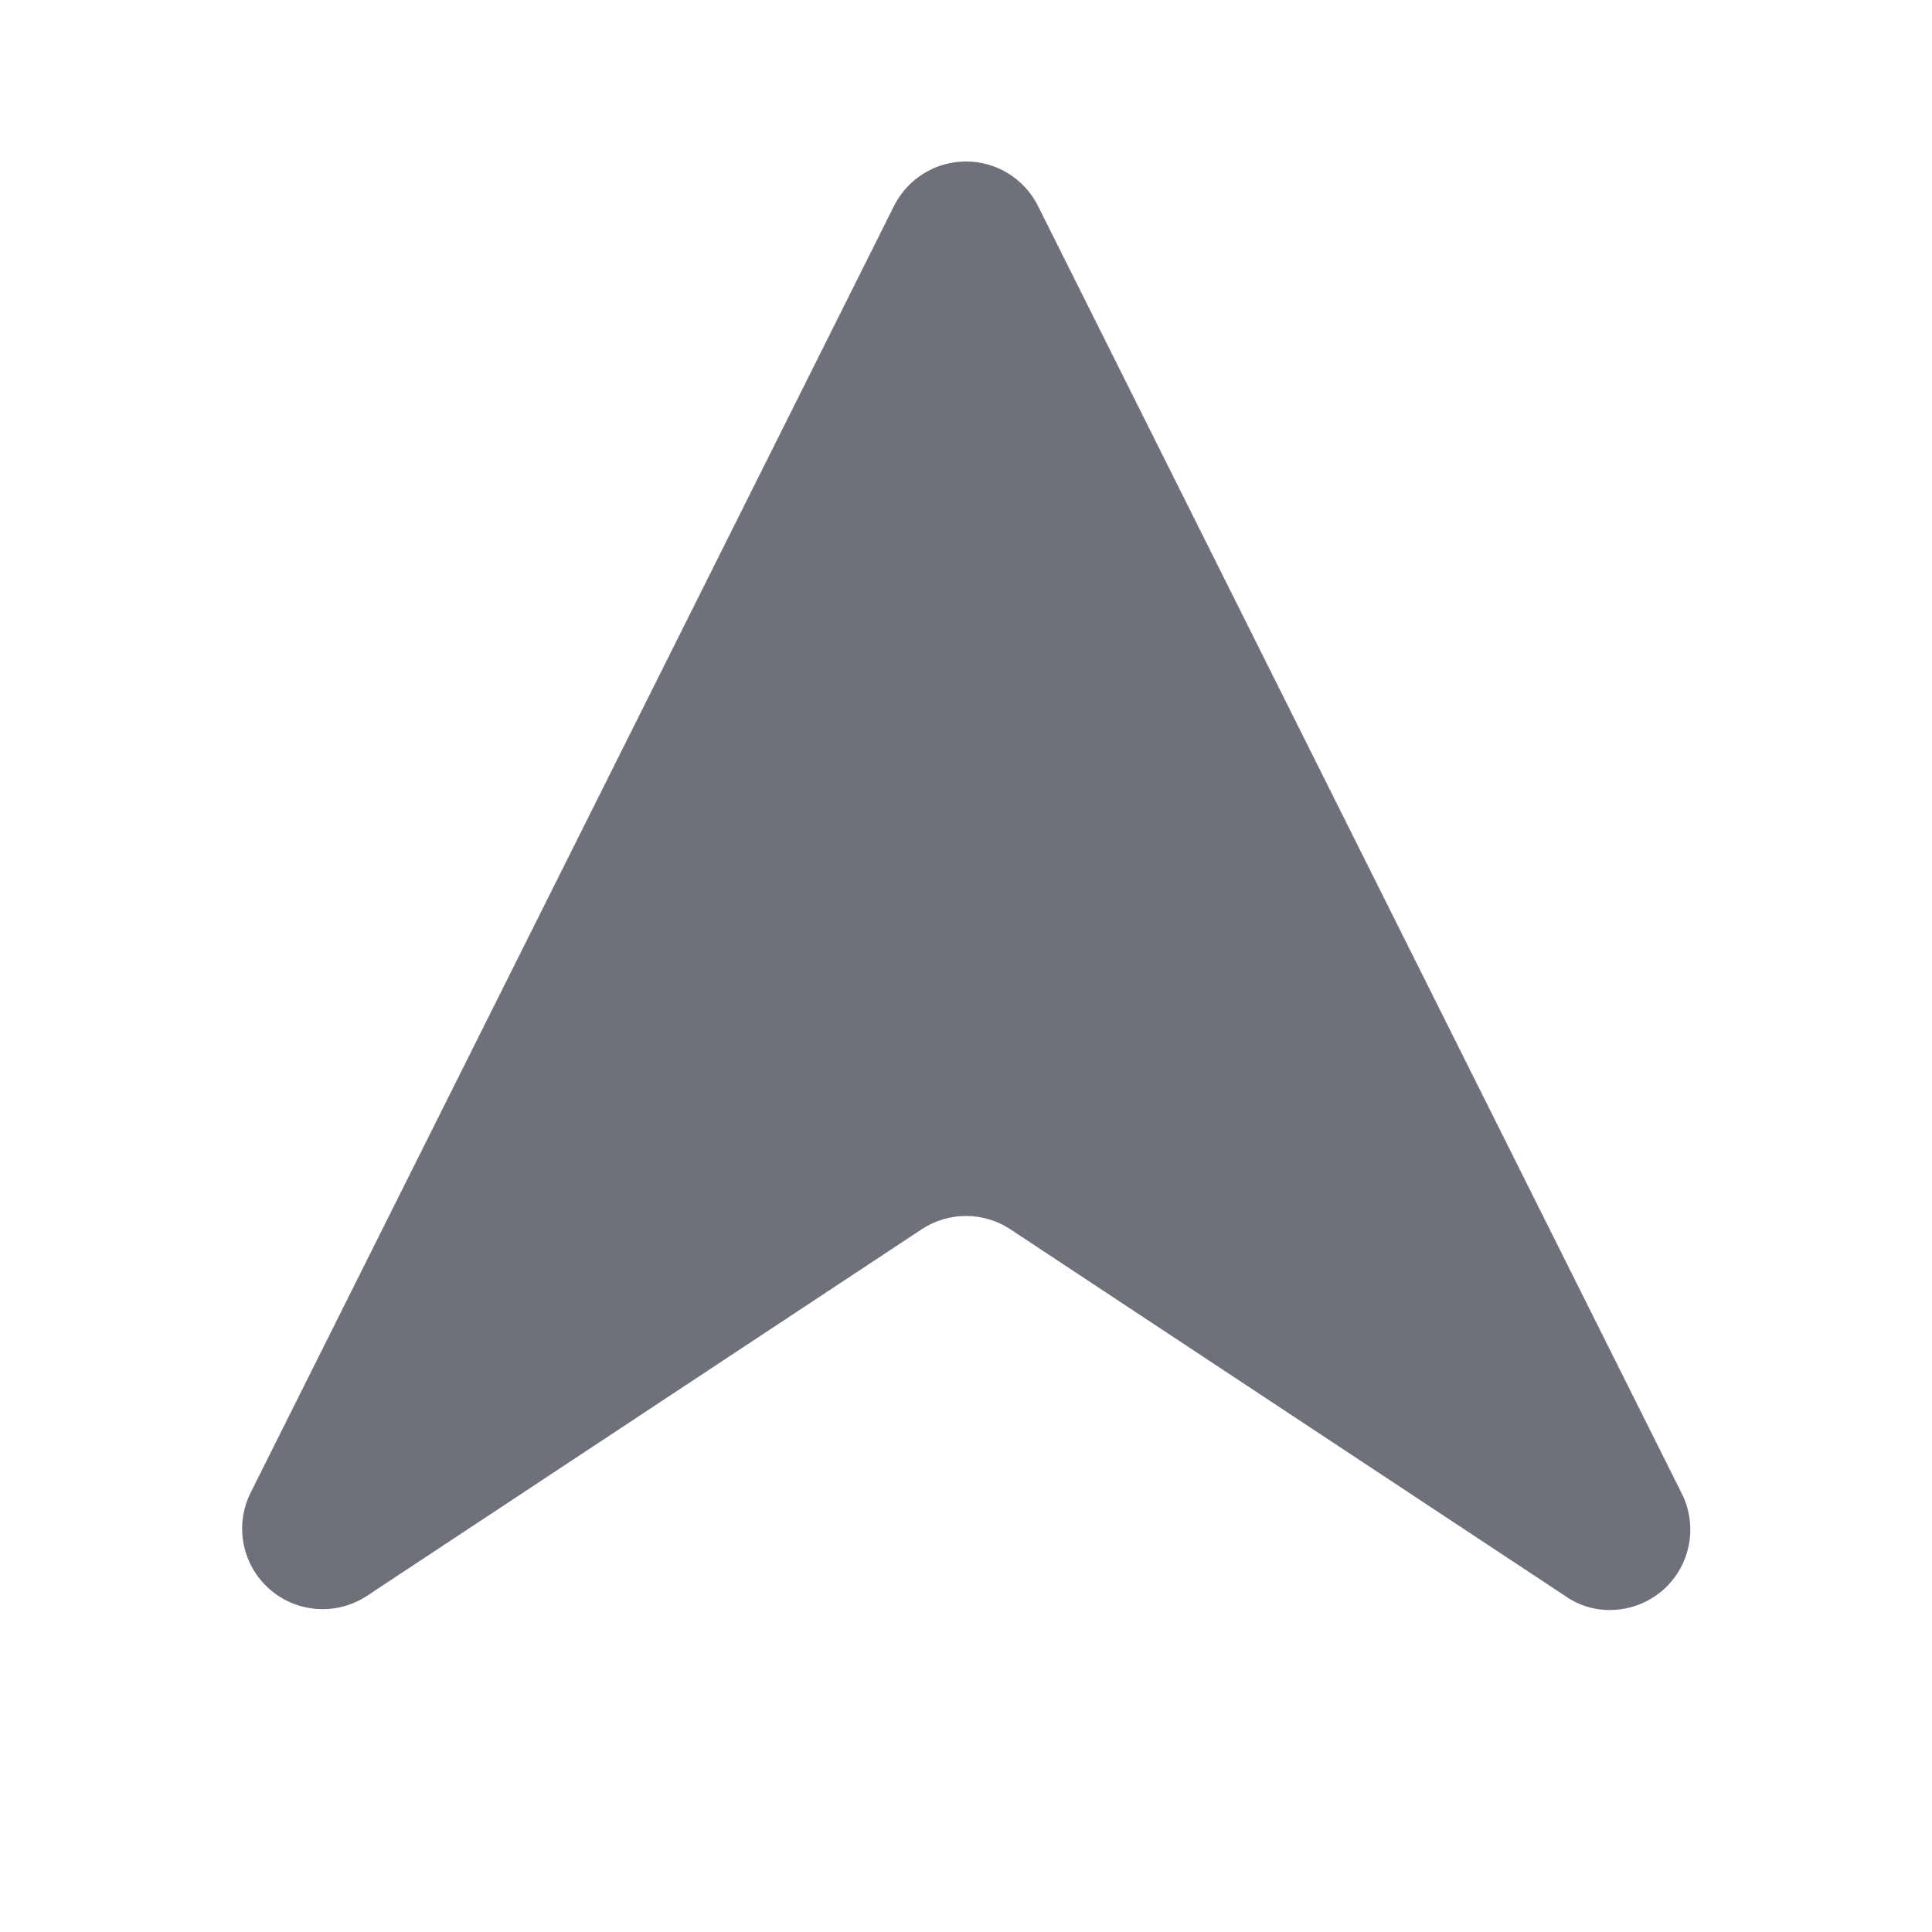
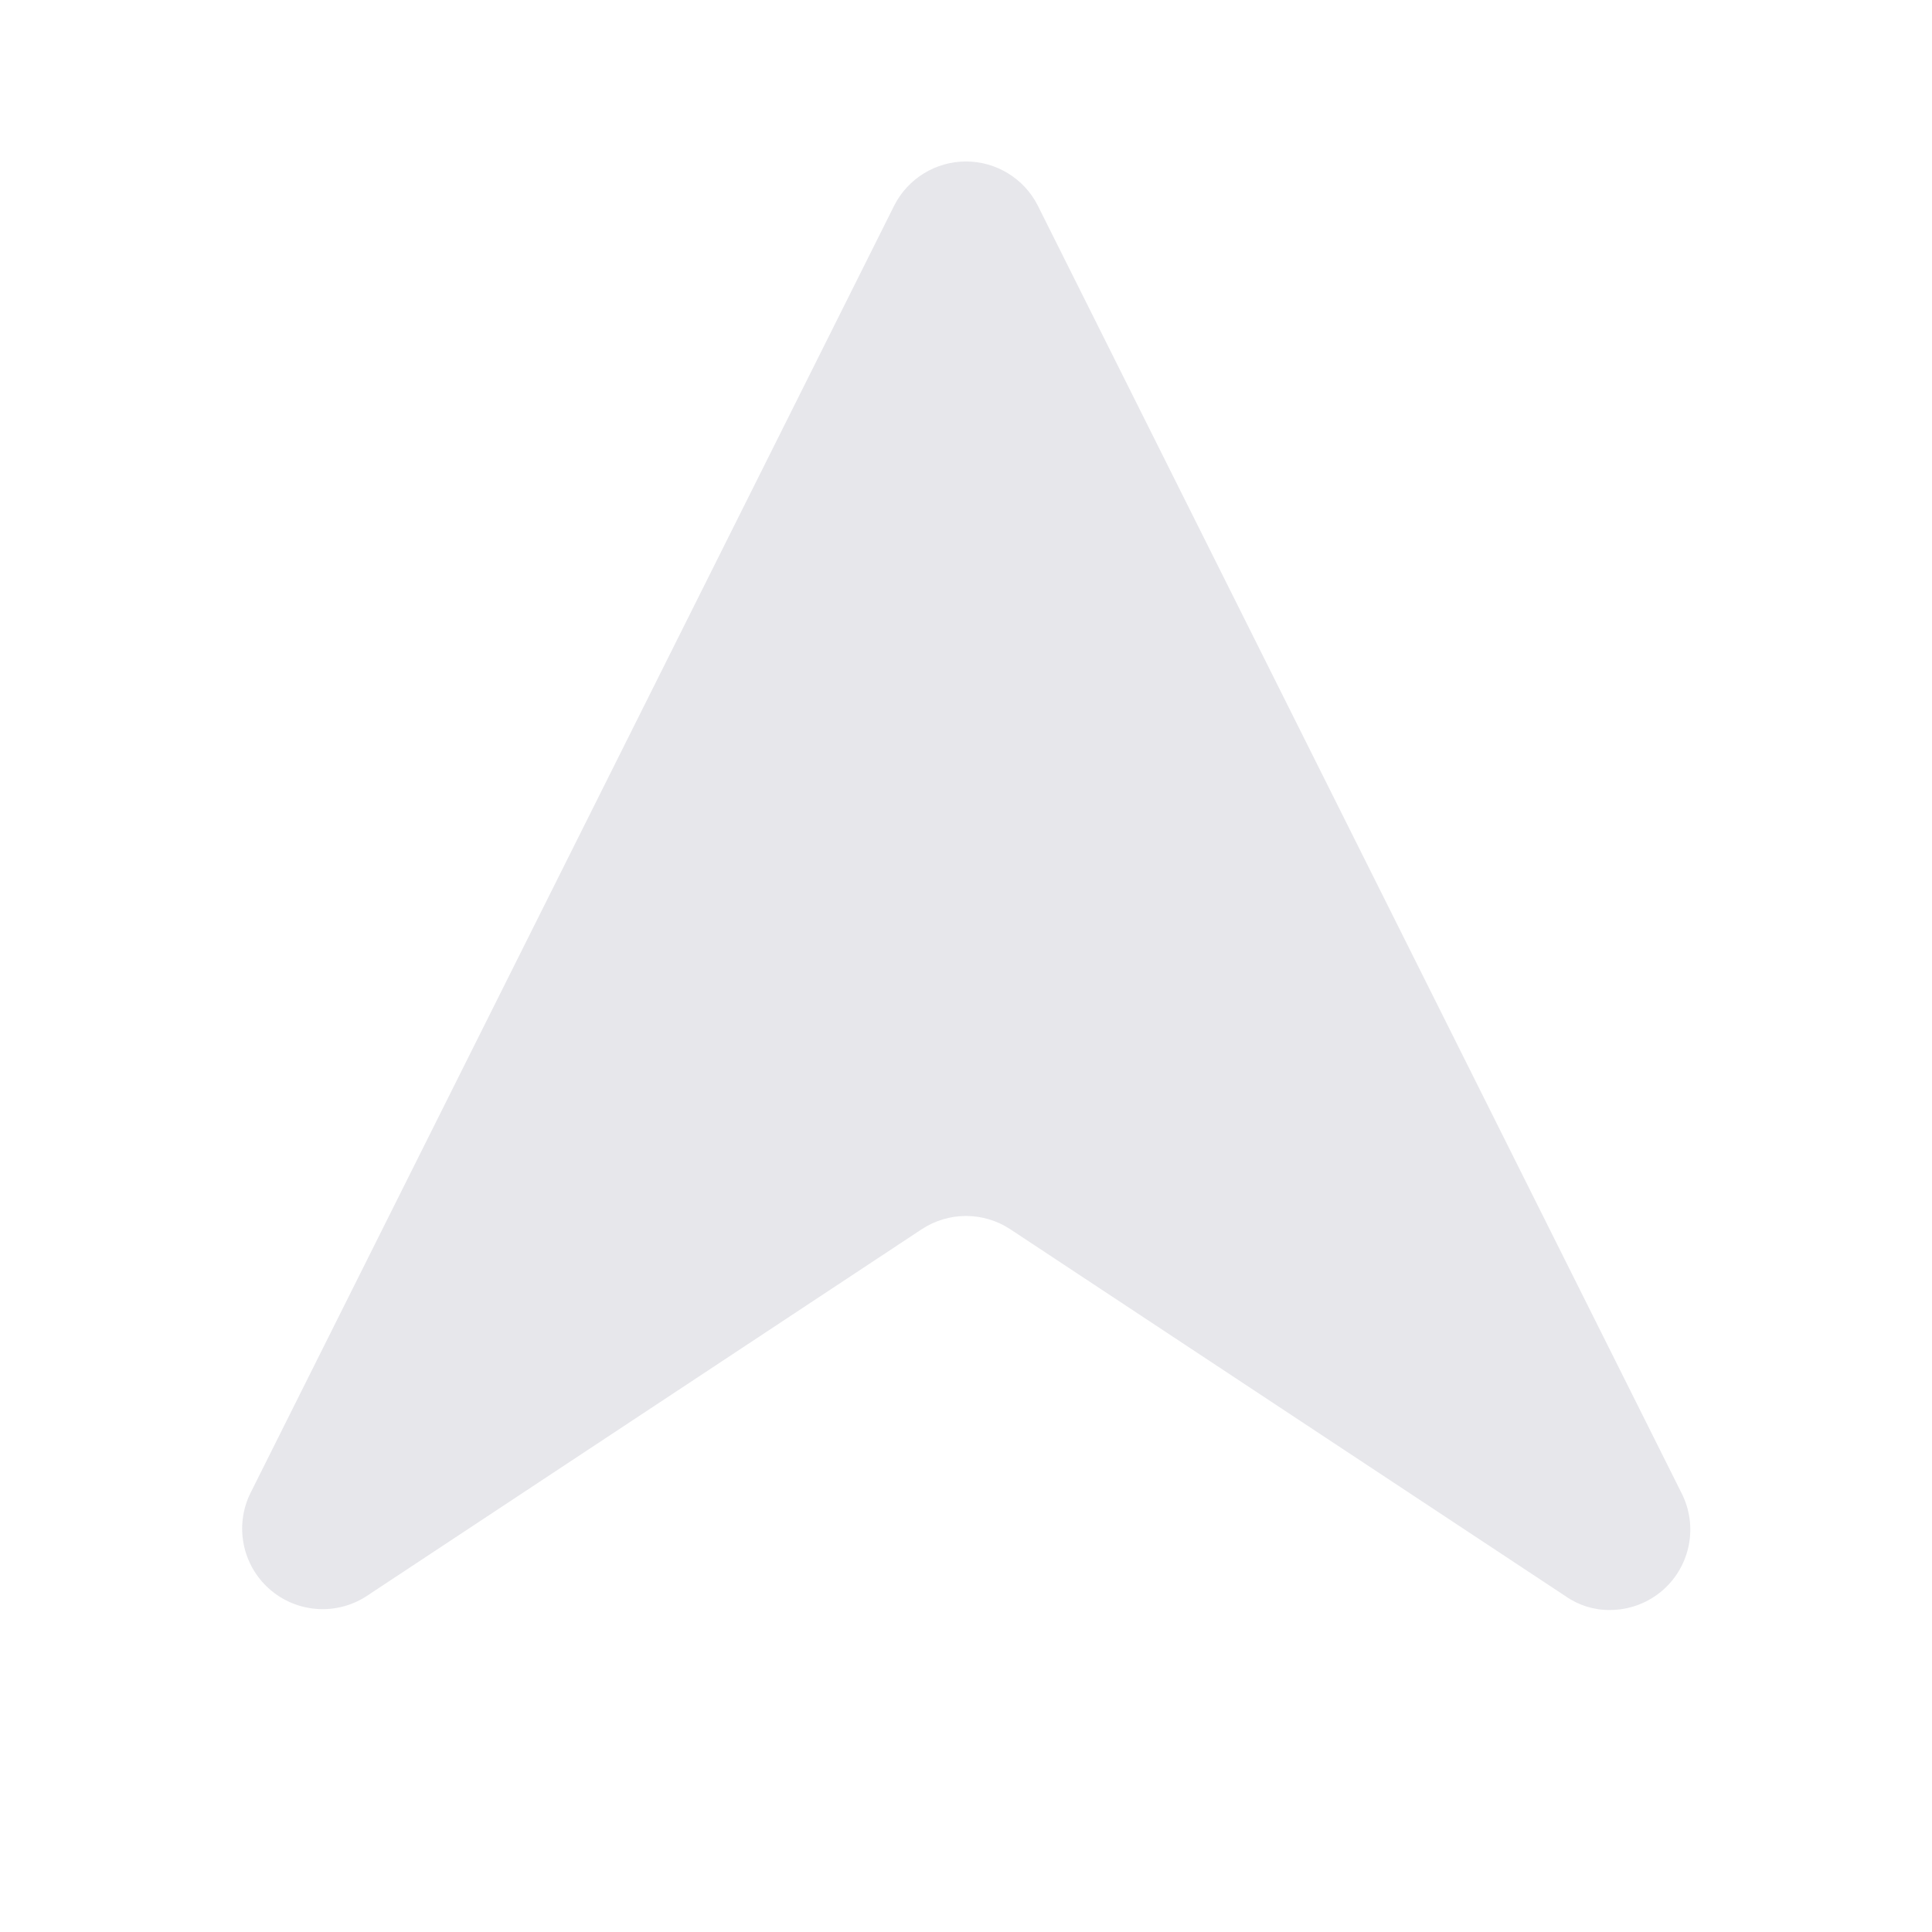
- <svg xmlns="http://www.w3.org/2000/svg" width="24px" height="24px" viewBox="0 0 24 24" fill="#6E707A">
+ <svg xmlns="http://www.w3.org/2000/svg" width="24px" height="24px" viewBox="0 0 24 24" fill="#E7E7EB">
  <g data-name="Layer 2">
    <g data-name="navigation">
      <rect width="24" height="24" opacity="0" />
      <path d="M20 20a.94.94 0 0 1-.55-.17l-6.9-4.56a1 1 0 0 0-1.1 0l-6.9 4.56a1 1 0 0 1-1.44-1.28l8-16a1 1 0 0 1 1.78 0l8 16a1 1 0 0 1-.23 1.2A1 1 0 0 1 20 20z" />
    </g>
  </g>
</svg>
